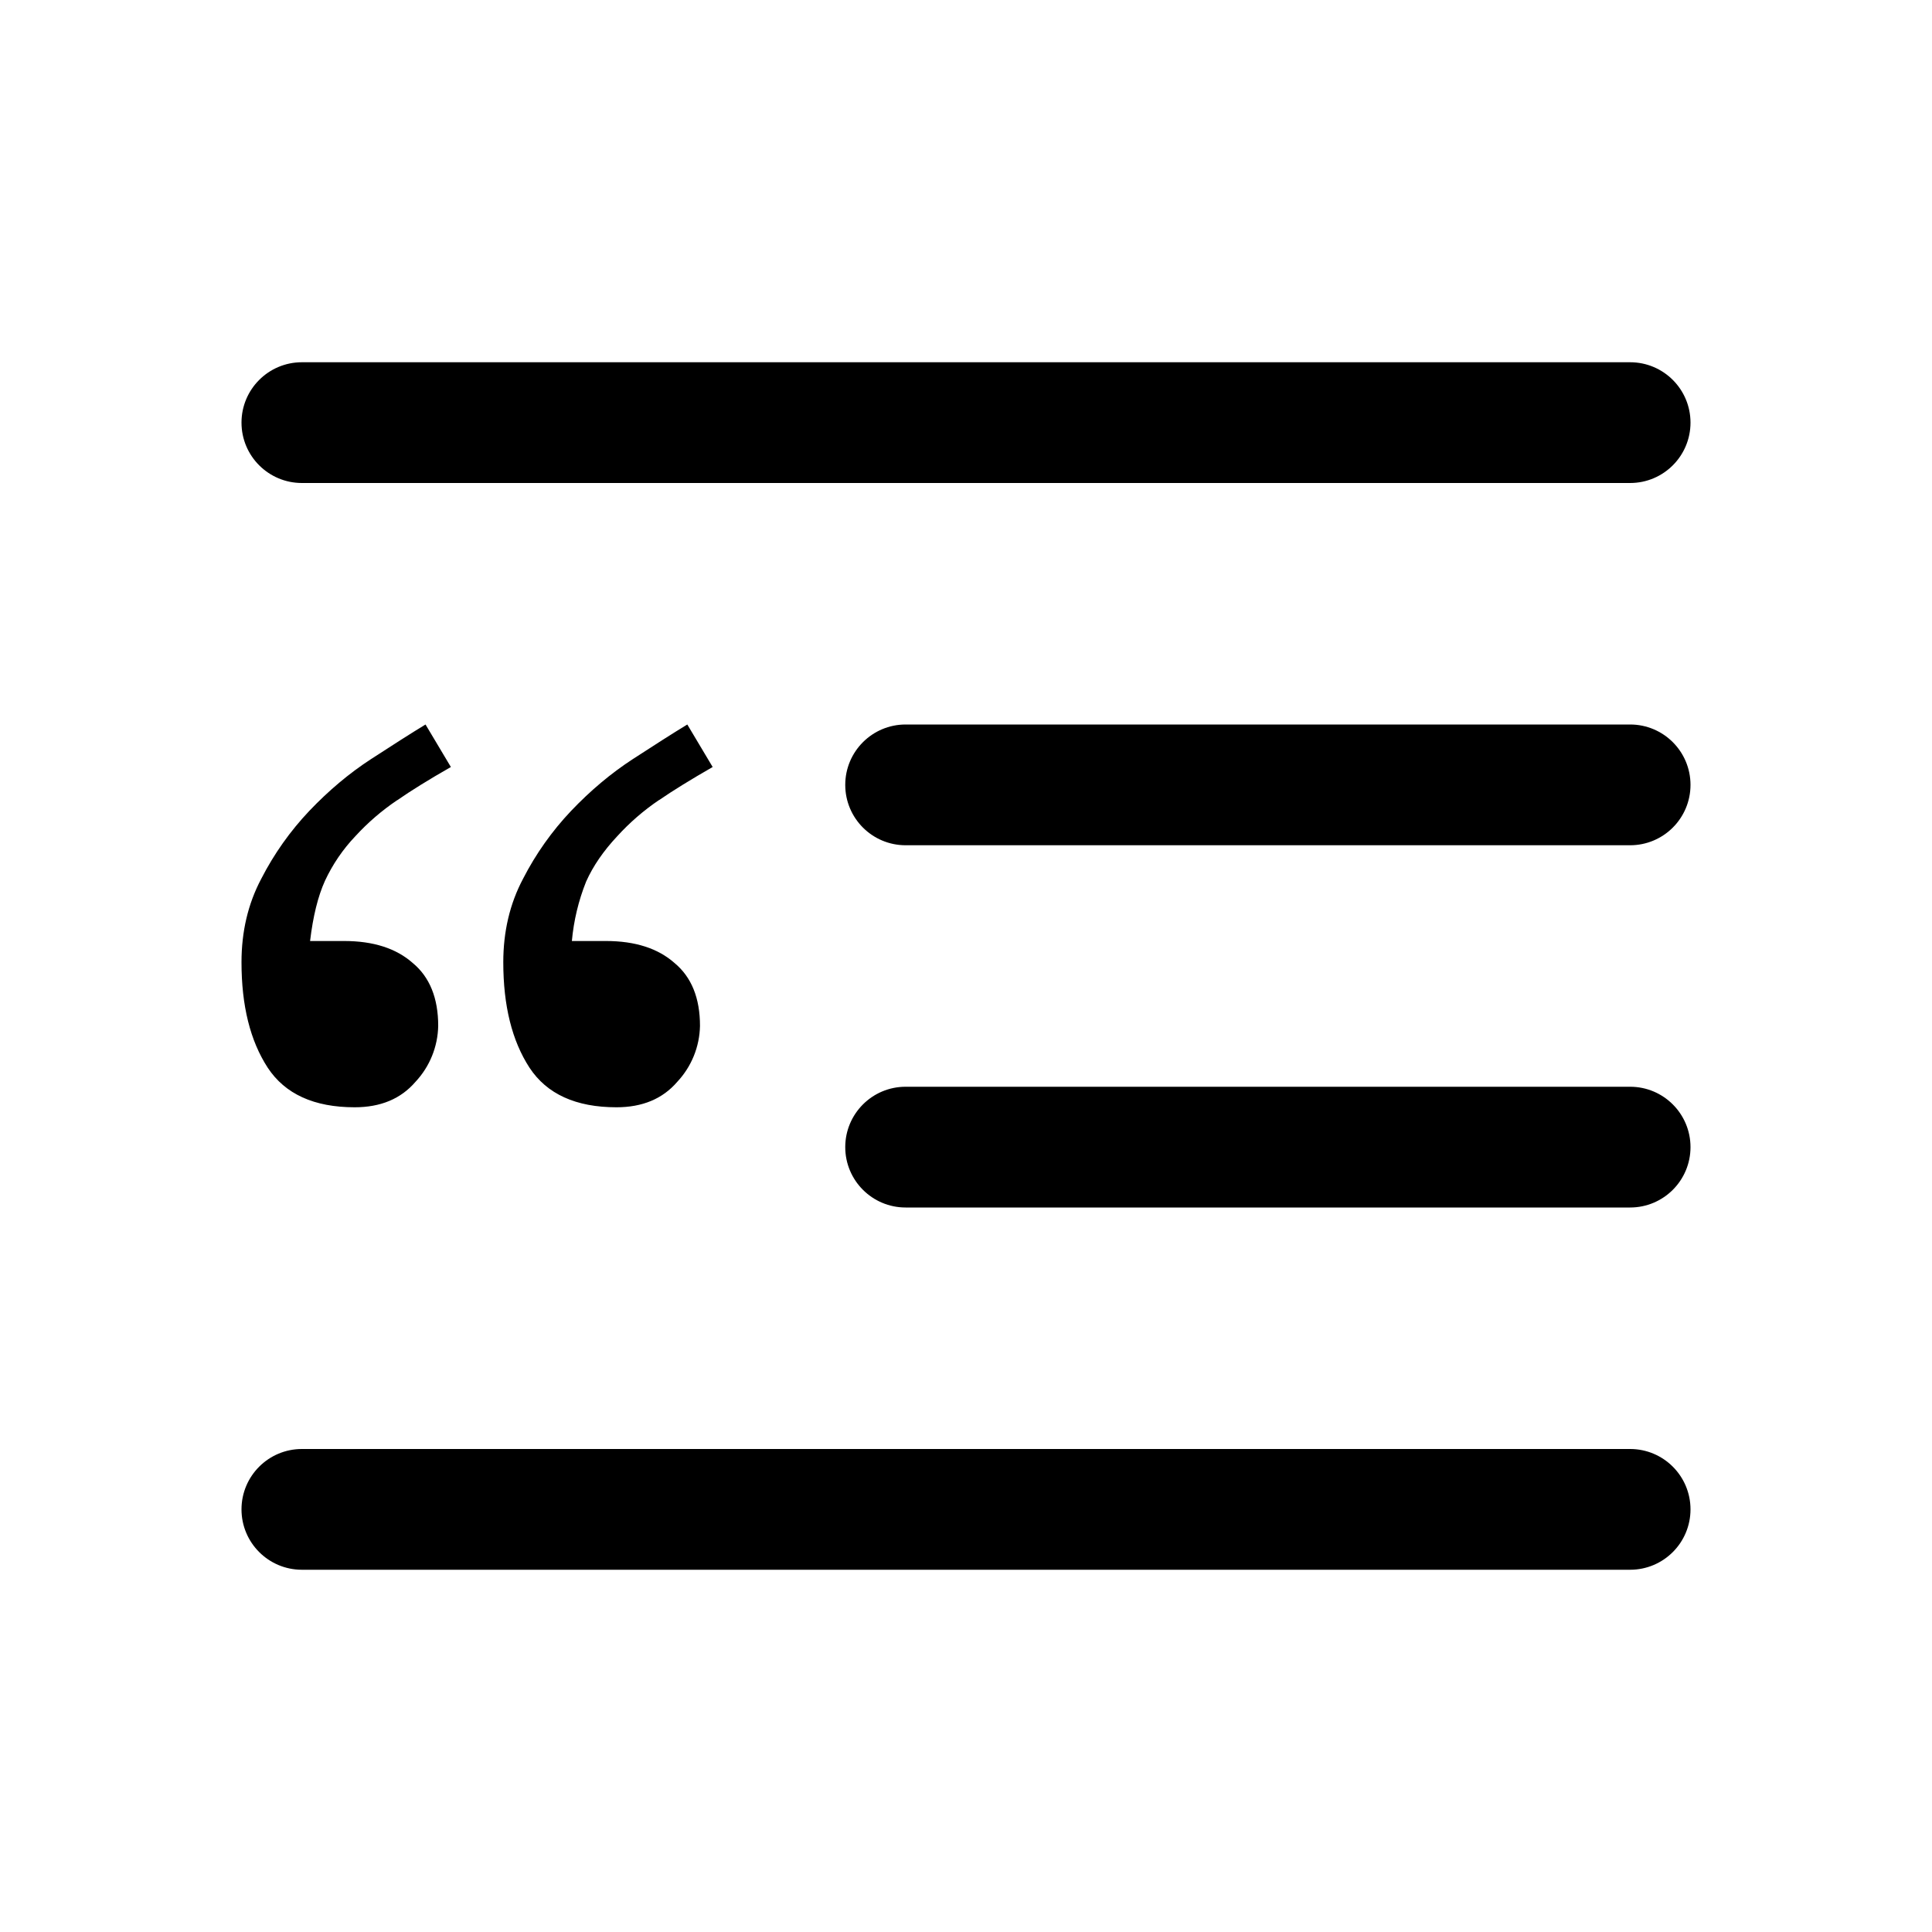
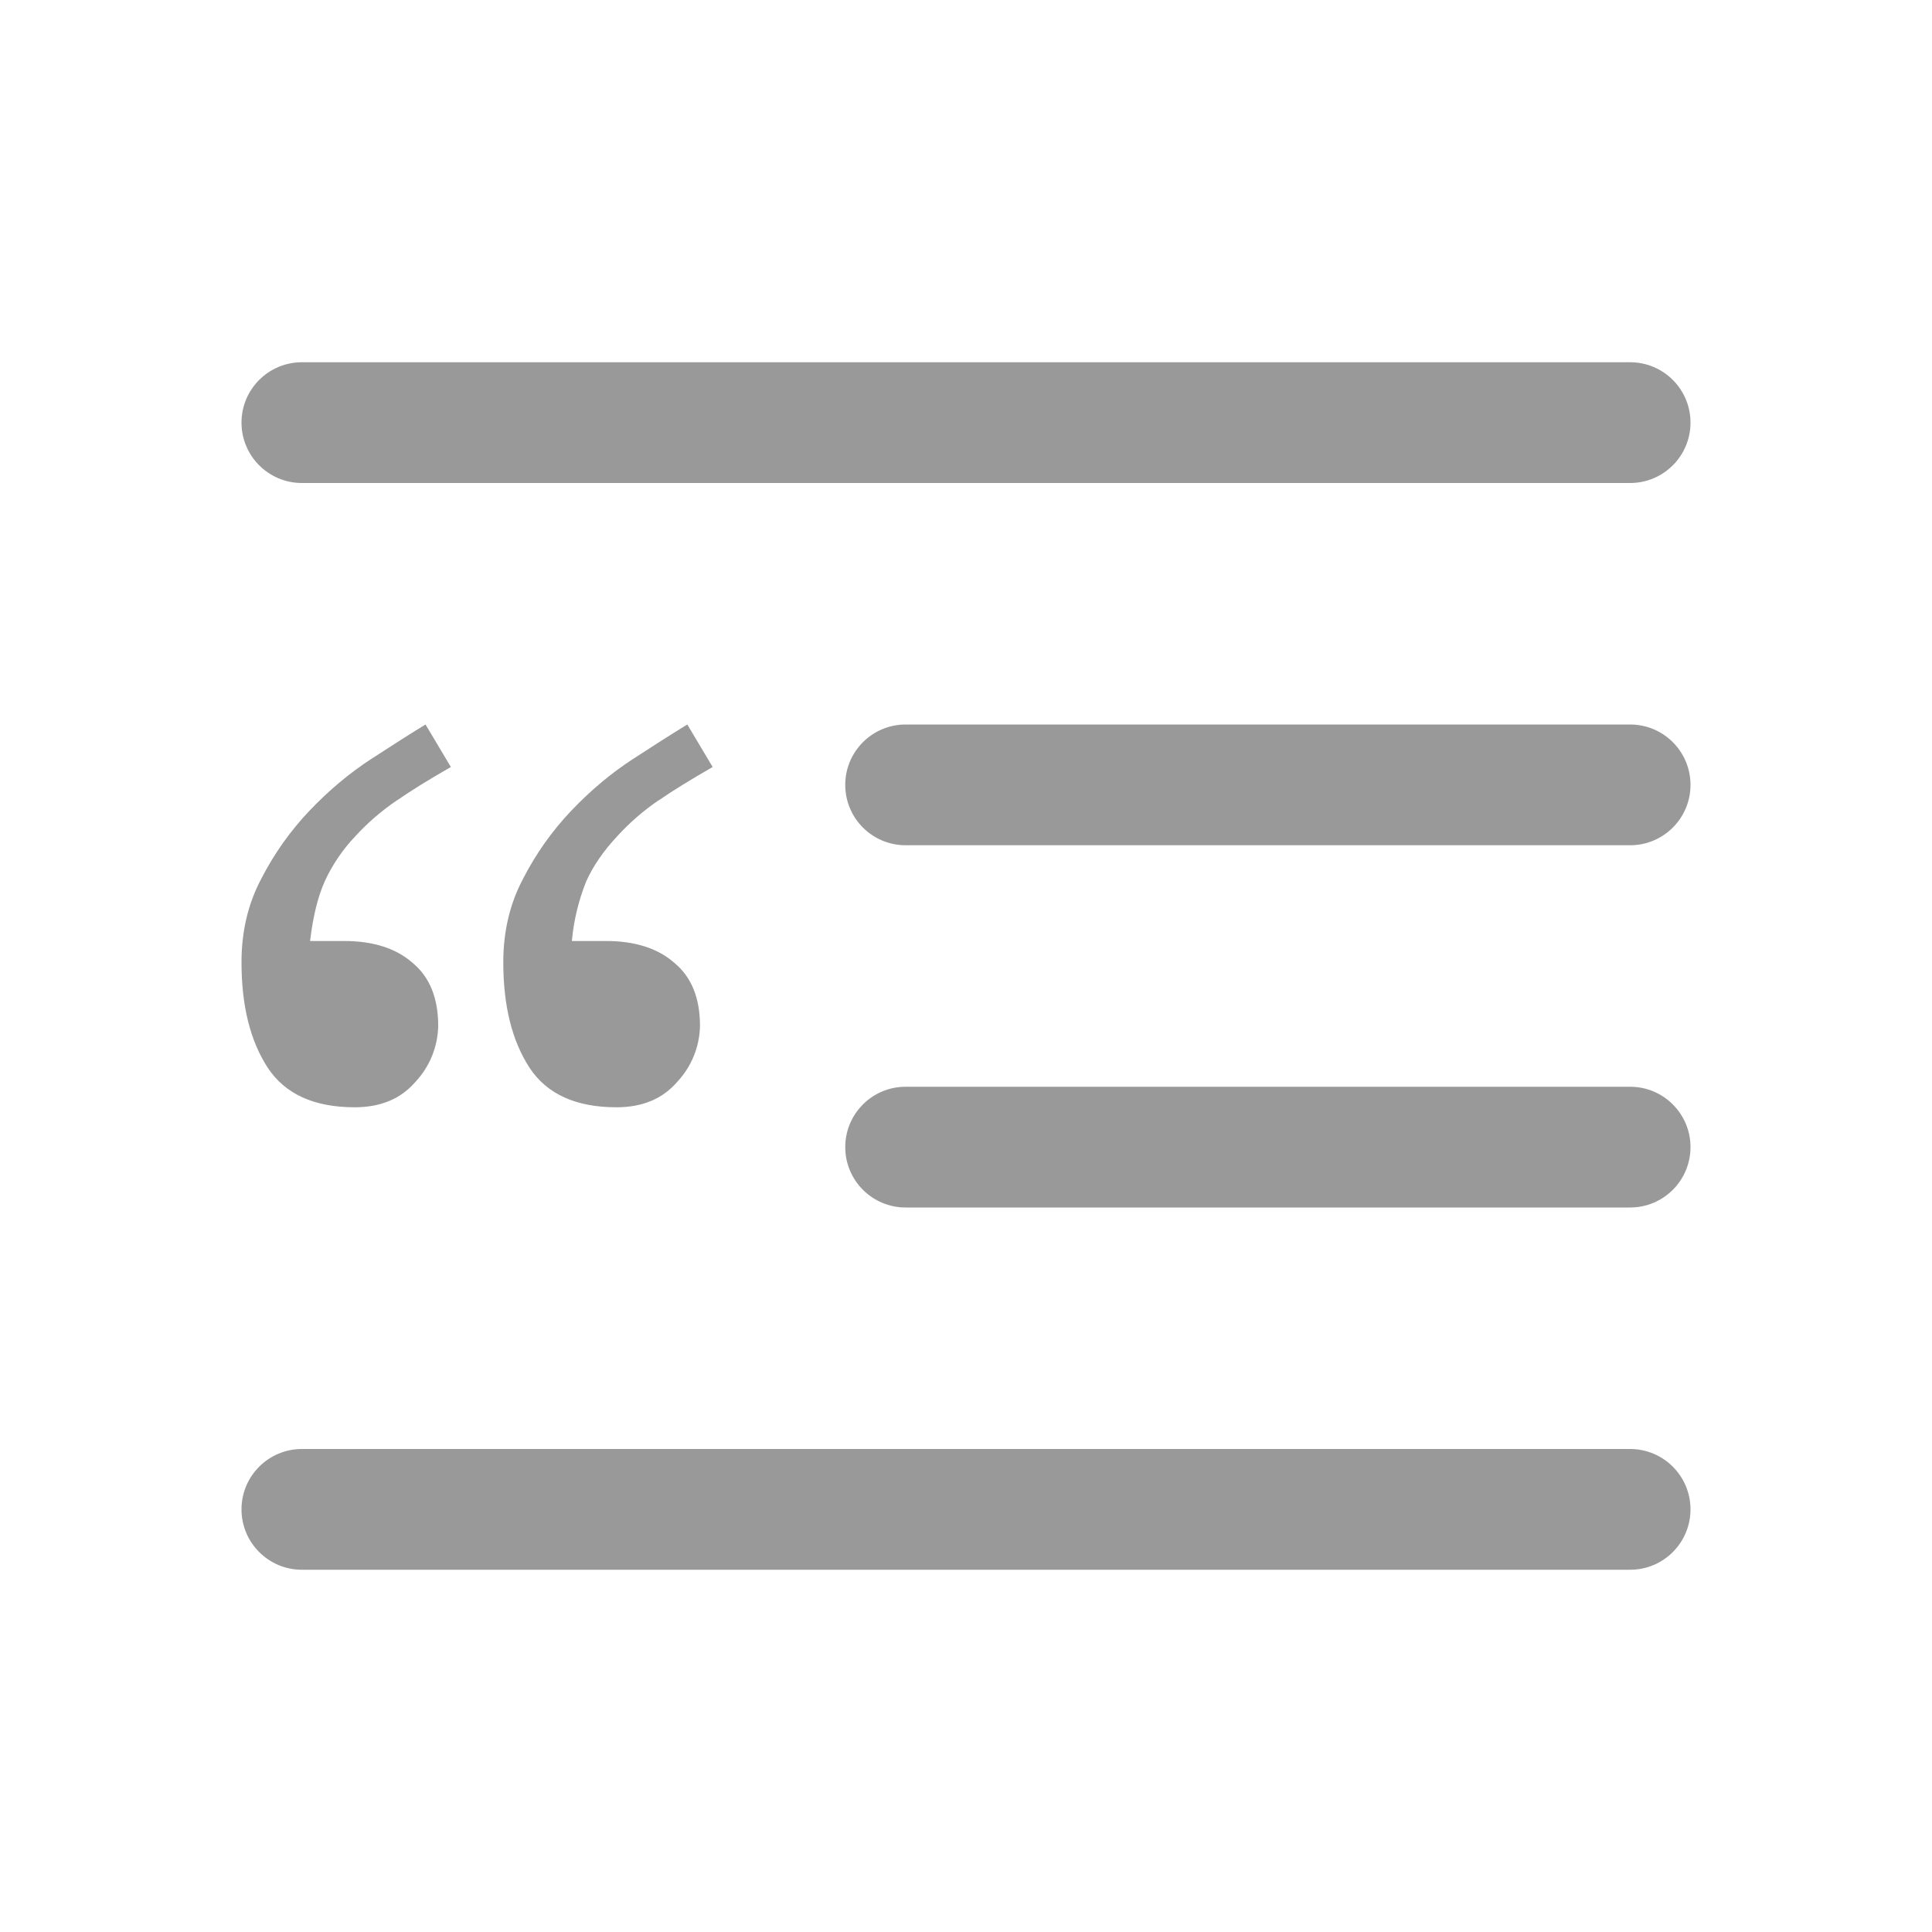
- <svg xmlns="http://www.w3.org/2000/svg" width="16" height="16" fill="currentColor" class="bi bi-blockquote-left" viewBox="0 0 16 16">
+ <svg xmlns="http://www.w3.org/2000/svg" width="16" height="16" fill="#999" class="bi bi-blockquote-left" viewBox="0 0 16 16">
  <path d="M2.5 3a.5.5 0 0 0 0 1h11a.5.5 0 0 0 0-1h-11zm5 3a.5.5 0 0 0 0 1h6a.5.5 0 0 0 0-1h-6zm0 3a.5.5 0 0 0 0 1h6a.5.5 0 0 0 0-1h-6zm-5 3a.5.5 0 0 0 0 1h11a.5.5 0 0 0 0-1h-11zm.79-5.373c.112-.078.26-.17.444-.275L3.524 6c-.122.074-.272.17-.452.287-.18.117-.35.26-.51.428a2.425 2.425 0 0 0-.398.562c-.11.207-.164.438-.164.692 0 .36.072.65.217.873.144.219.385.328.72.328.215 0 .383-.07.504-.211a.697.697 0 0 0 .188-.463c0-.23-.07-.404-.211-.521-.137-.121-.326-.182-.568-.182h-.282c.024-.203.065-.37.123-.498a1.38 1.38 0 0 1 .252-.37 1.94 1.94 0 0 1 .346-.298zm2.167 0c.113-.078.262-.17.445-.275L5.692 6c-.122.074-.272.17-.452.287-.18.117-.35.26-.51.428a2.425 2.425 0 0 0-.398.562c-.11.207-.164.438-.164.692 0 .36.072.65.217.873.144.219.385.328.72.328.215 0 .383-.07.504-.211a.697.697 0 0 0 .188-.463c0-.23-.07-.404-.211-.521-.137-.121-.326-.182-.568-.182h-.282a1.75 1.75 0 0 1 .118-.492c.058-.13.144-.254.257-.375a1.94 1.94 0 0 1 .346-.3z" />
</svg>
